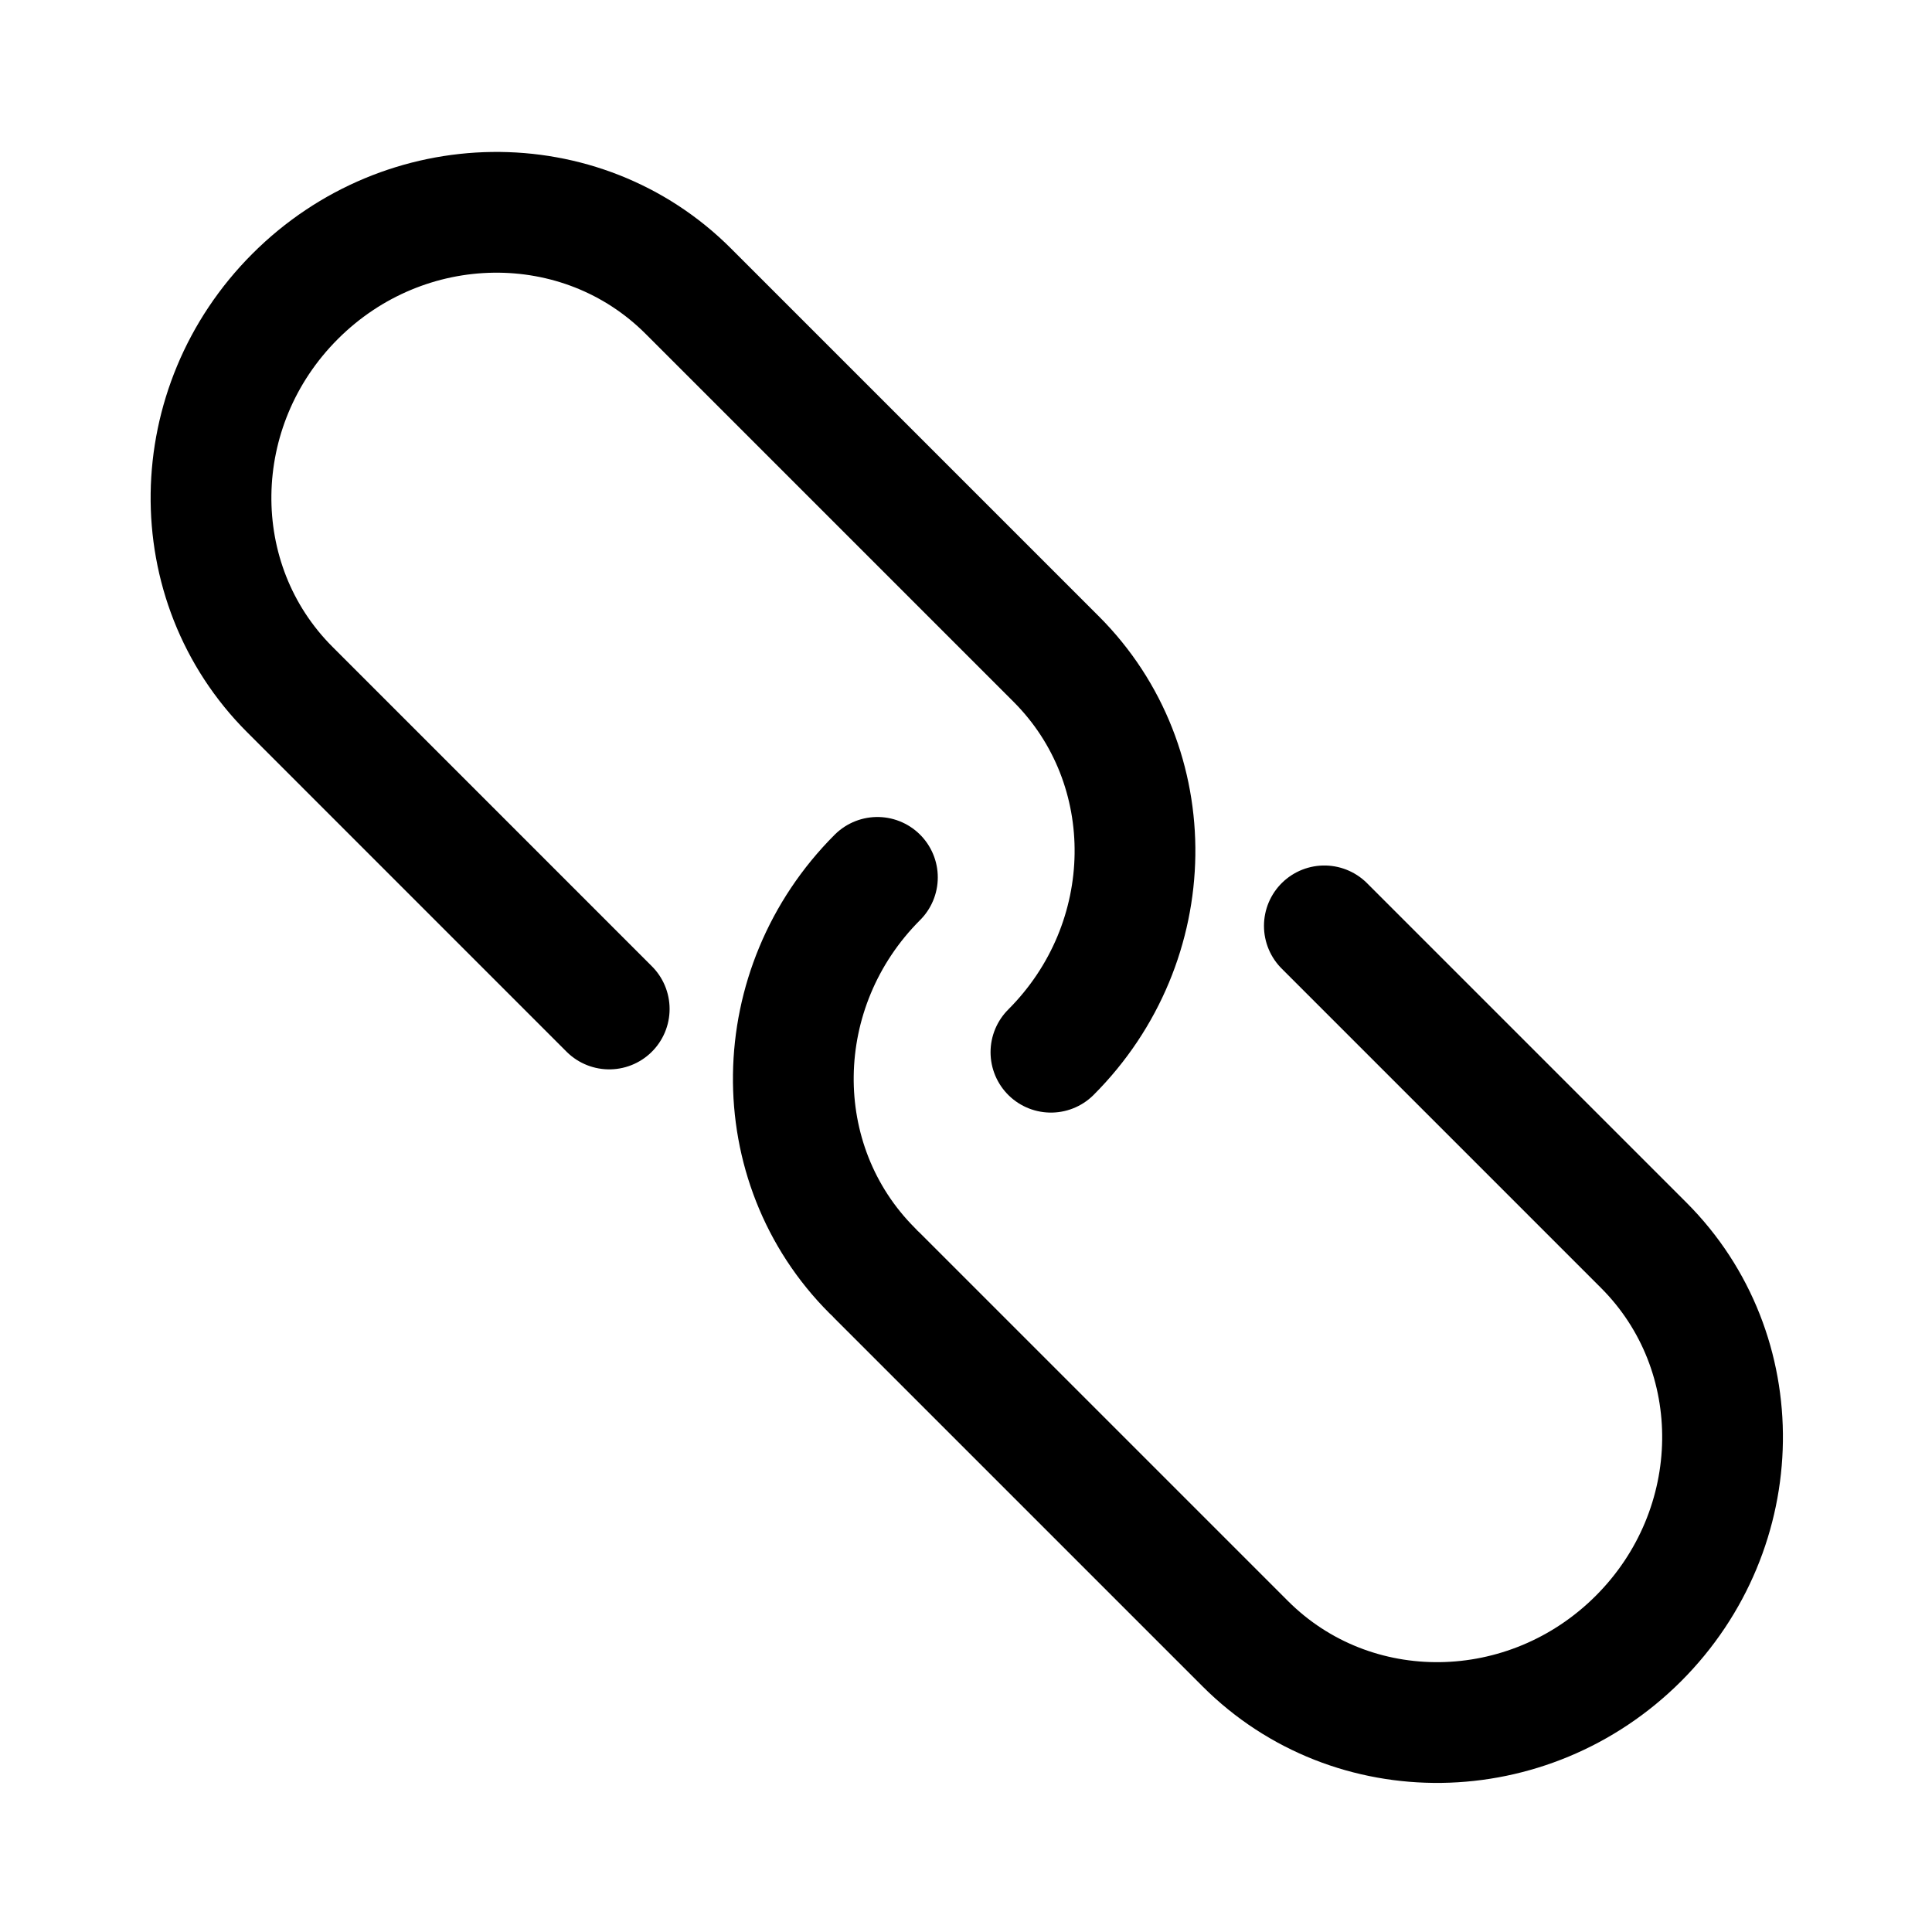
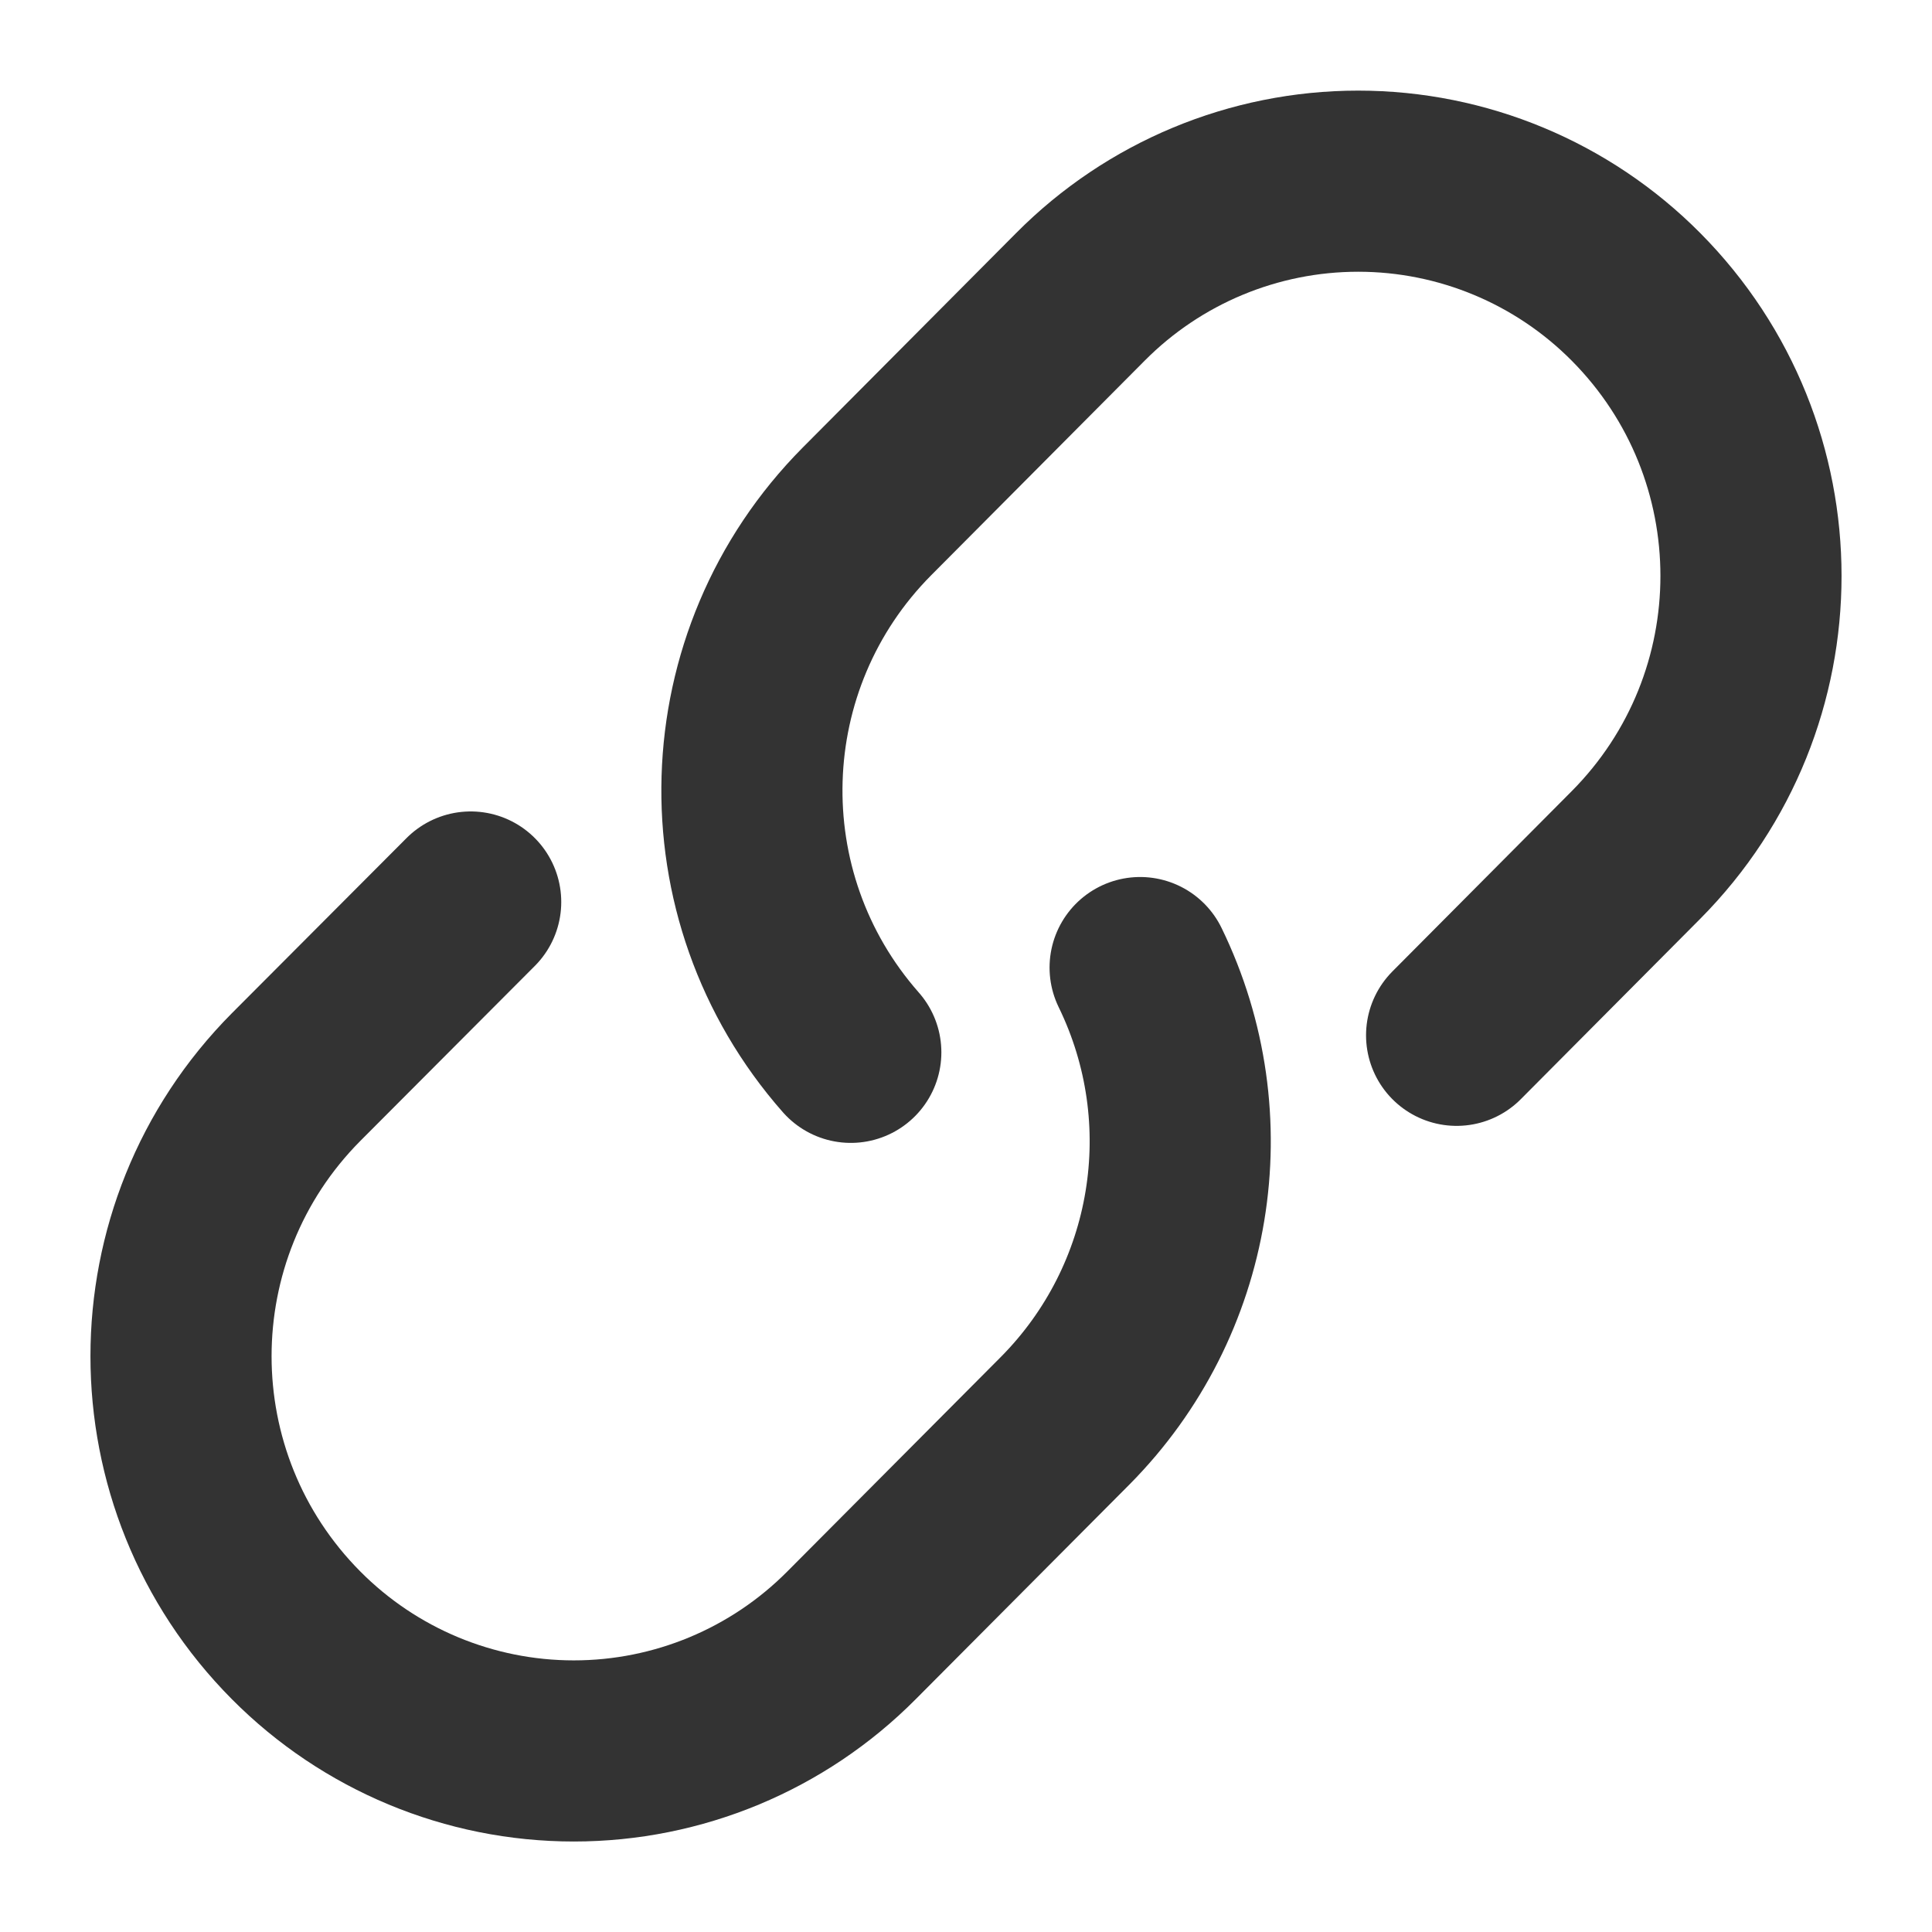
- <svg xmlns="http://www.w3.org/2000/svg" width="24" height="24" viewBox="0 0 48 48" fill="none">
-   <path d="M26.24 16.373l-9.14-9.14c-2.661-2.661-7.035-2.603-9.768.131-2.734 2.734-2.793 7.107-.131 9.768l7.935 7.936M32.903 23.003l7.935 7.935c2.661 2.662 2.603 7.035-.13 9.769-2.735 2.734-7.108 2.792-9.77.13l-9.14-9.14M26.11 26.142c2.733-2.734 2.792-7.108.13-9.769M21.799 21.798c-2.734 2.734-2.792 7.108-.131 9.769" stroke="currentColor" stroke-width="3" stroke-linecap="round" stroke-linejoin="round" />
+ <svg xmlns="http://www.w3.org/2000/svg" width="16" height="16" viewBox="0 0 16 16" fill="none" stroke-width="1.5">
+   <path d="M9.442 8.013a3.285 3.285 0 0 1-.62 3.752l-1.77 1.778a3.241 3.241 0 0 1-4.6 0 3.28 3.28 0 0 1 0-4.623L3.898 7.47m8.165 1.104l1.485-1.493a3.28 3.28 0 0 0 0-4.623 3.241 3.241 0 0 0-4.6 0L7.18 4.235a3.28 3.28 0 0 0-.134 4.48" stroke-linecap="round" fill="none" vector-effect="non-scaling-stroke" stroke="#333" />
</svg>
